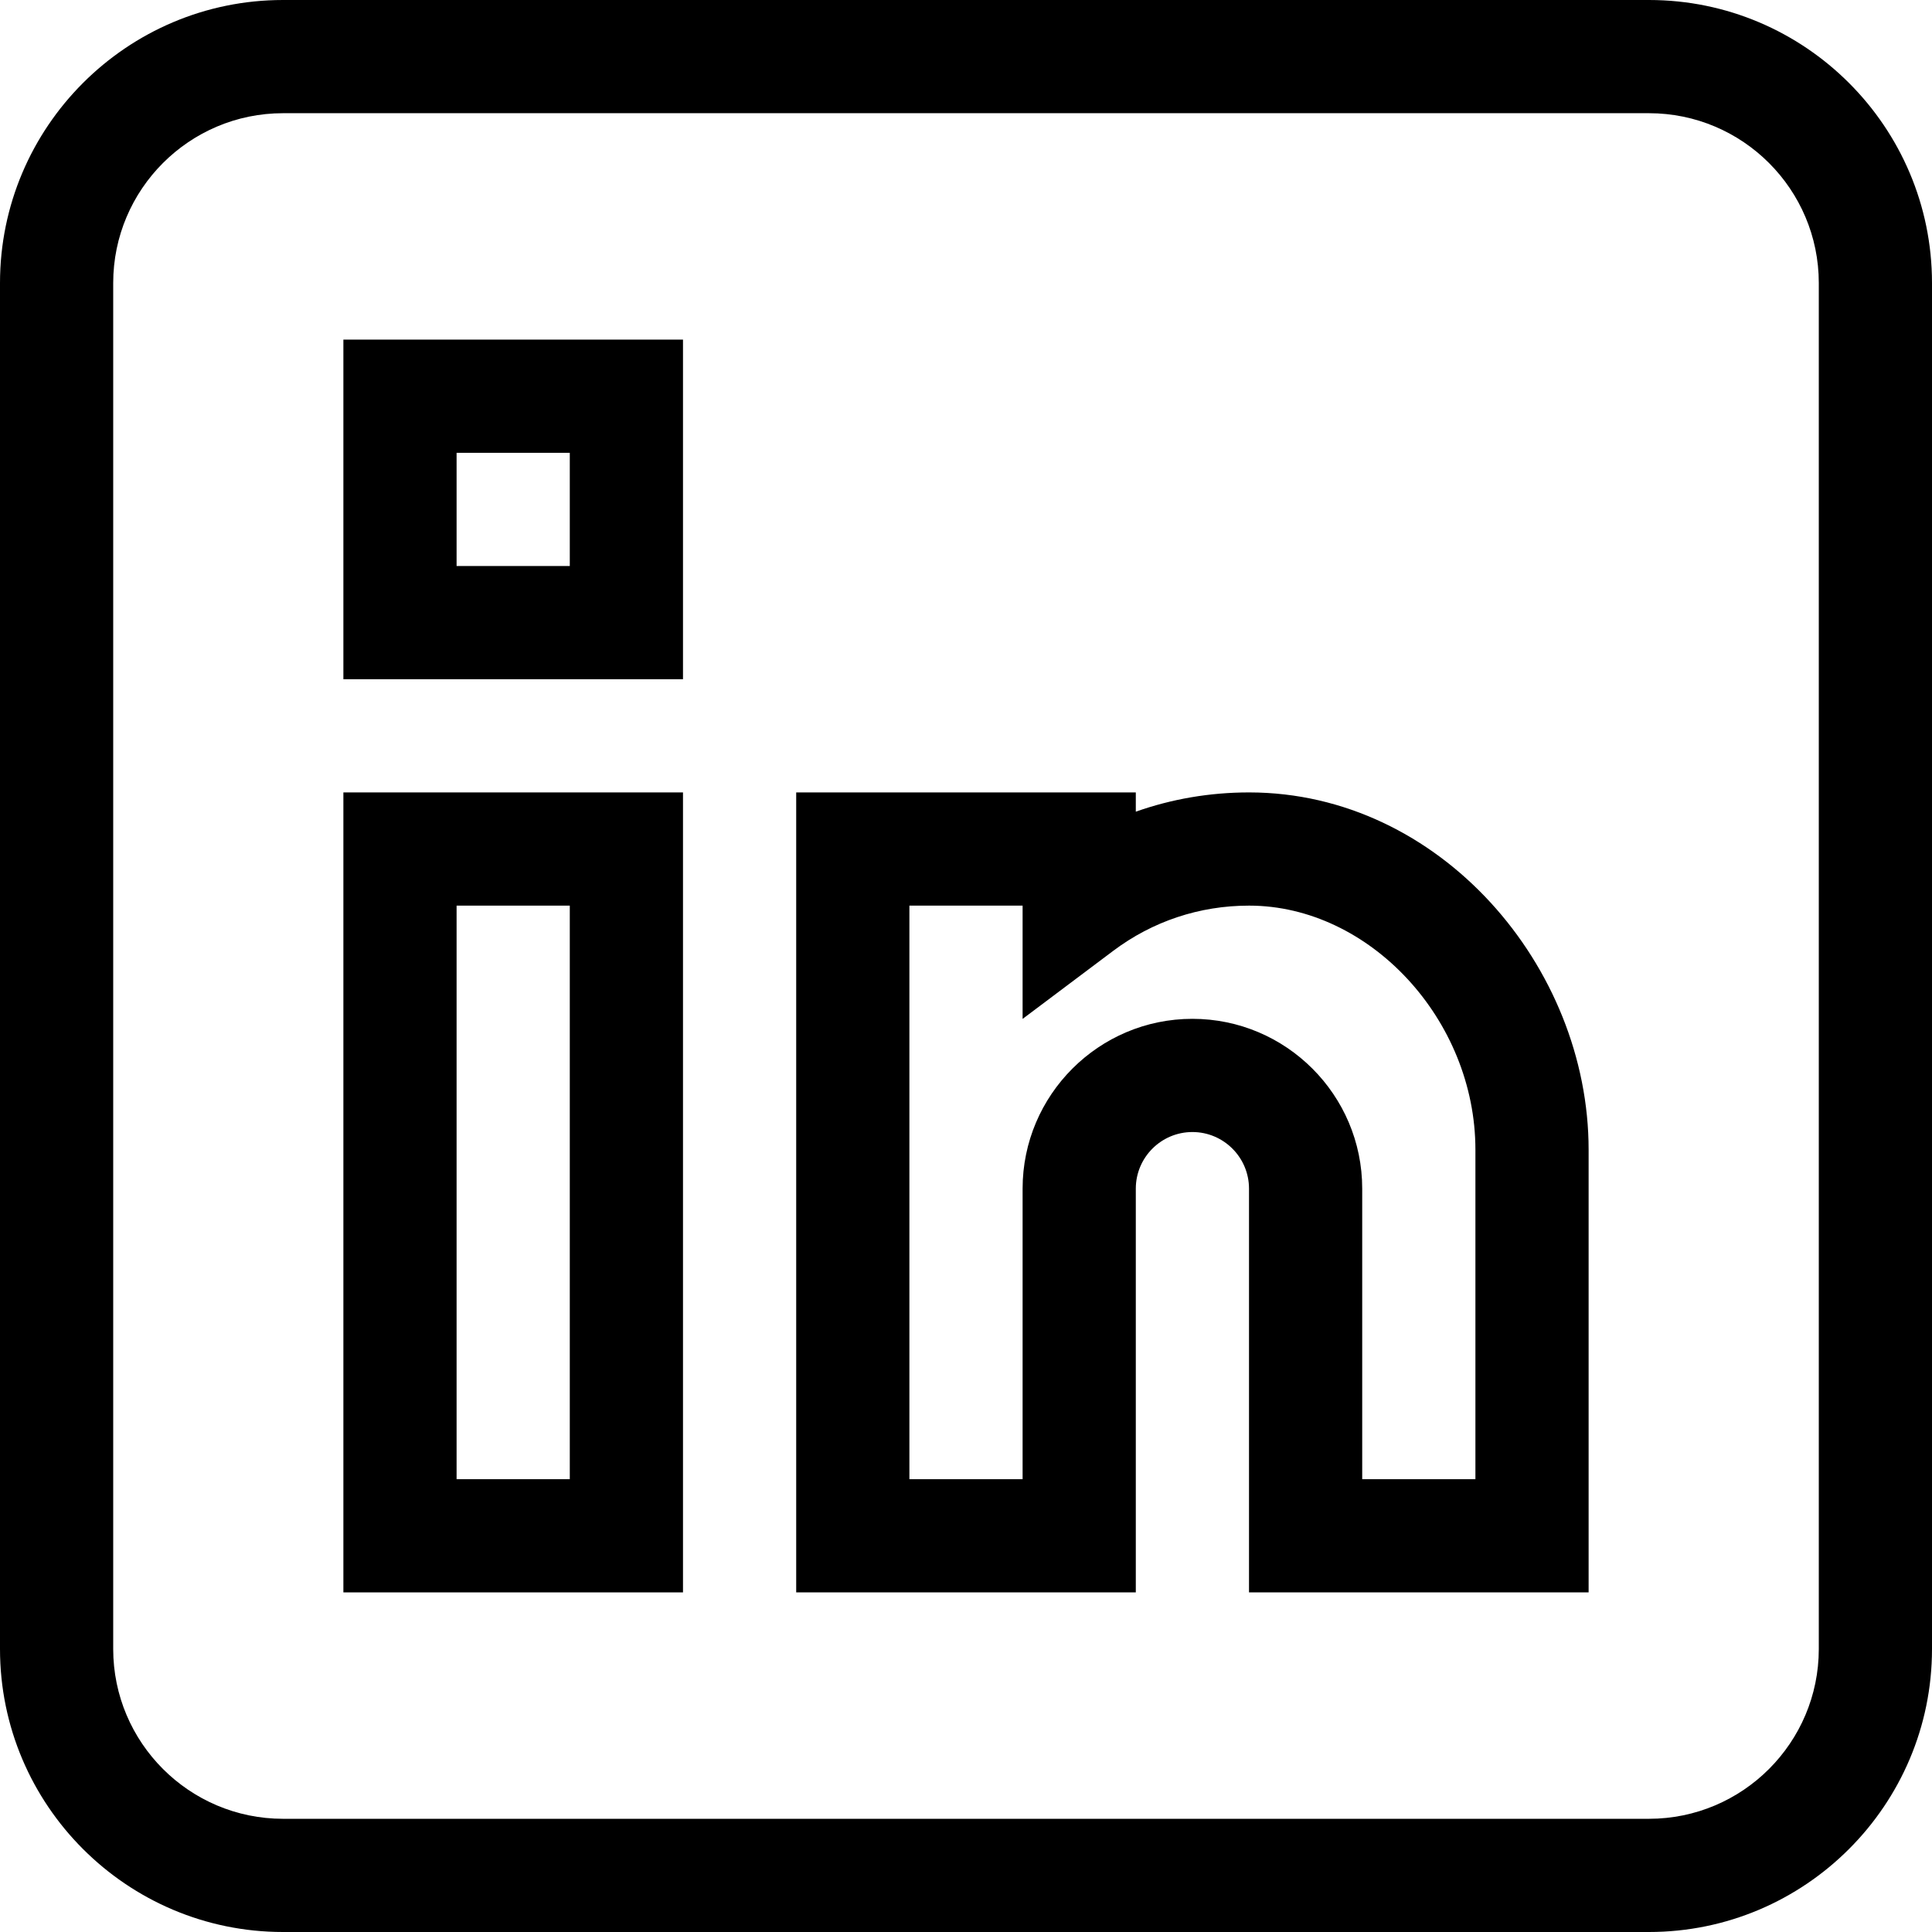
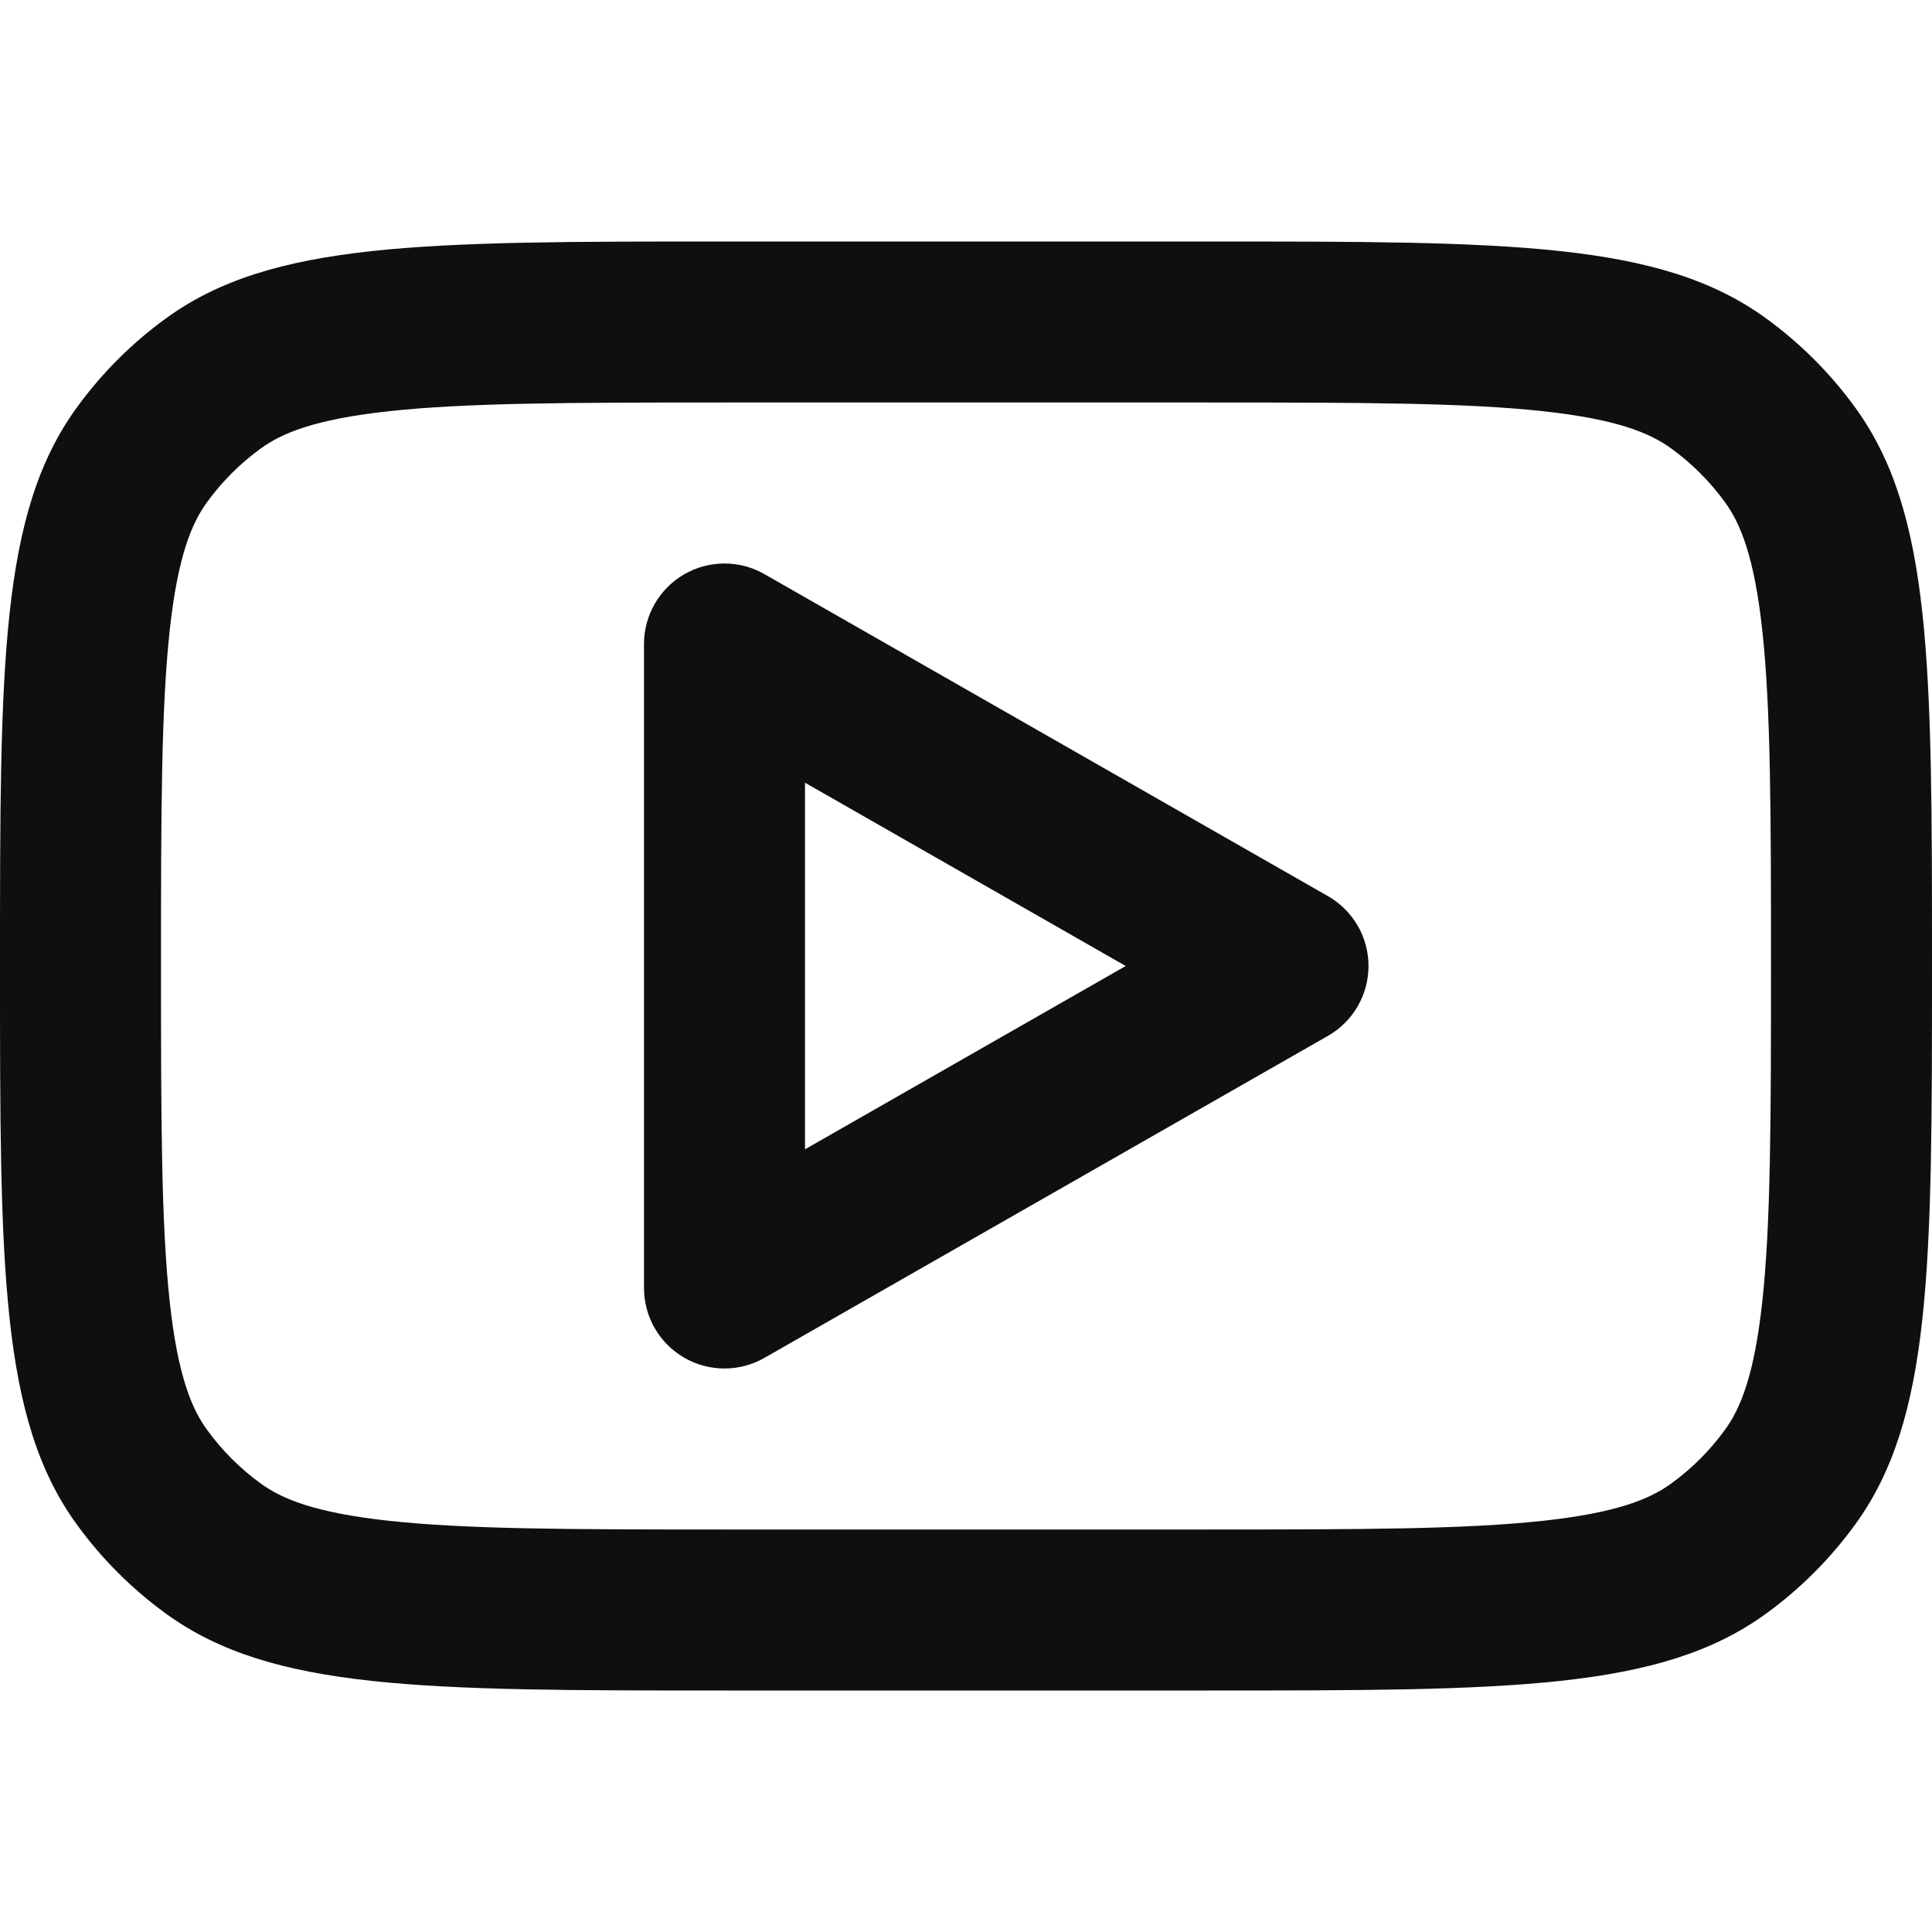
- <svg xmlns="http://www.w3.org/2000/svg" viewBox="0 0 512 512">
-   <path d="m437 0h-362c-41.355 0-75 33.645-75 75v362c0 41.355 33.645 75 75 75h362c41.355 0 75-33.645 75-75v-362c0-41.355-33.645-75-75-75zm45 437c0 24.812-20.188 45-45 45h-362c-24.812 0-45-20.188-45-45v-362c0-24.812 20.188-45 45-45h362c24.812 0 45 20.188 45 45zm0 0" />
-   <path d="m91 422h90v-212h-90zm30-182h30v152h-30zm0 0" />
-   <path d="m331.086 210c-.027 0-.059 0-.086 0-10.371 0-20.473 1.734-30 5.102v-5.102h-90v212h90v-107c0-8.27 6.73-15 15-15s15 6.73 15 15v107h90v-117.312c0-48.547-39.383-94.641-89.914-94.688zm59.914 182h-30v-77c0-24.812-20.188-45-45-45s-44.996 20.188-45 44.996v77.004h-30v-152h30v30.02l24.008-18.031c10.441-7.844 22.887-11.988 35.992-11.988h.059c31.93.031 59.941 30.258 59.941 64.688zm0 0" />
-   <path d="m91 180h90v-90h-90zm30-60h30v30h-30zm0 0" />
+ <svg xmlns="http://www.w3.org/2000/svg" width="800px" height="800px" viewBox="0 0 24 24" fill="none">
+   <path fill-rule="evenodd" clip-rule="evenodd" d="M9.496 7.132C9.187 6.955 8.806 6.956 8.498 7.135C8.19 7.314 8 7.644 8 8V16C8 16.357 8.19 16.686 8.498 16.865C8.806 17.044 9.187 17.045 9.496 16.868L16.496 12.868C16.808 12.69 17 12.359 17 12C17 11.641 16.808 11.31 16.496 11.132L9.496 7.132ZM13.984 12L10 14.277V9.723L13.984 12Z" fill="#0F0F0F" />
+   <path fill-rule="evenodd" clip-rule="evenodd" d="M0 12C0 8.25 0 6.375 0.955 5.061C1.263 4.637 1.637 4.263 2.061 3.955C3.375 3 5.25 3 9 3H15C18.75 3 20.625 3 21.939 3.955C22.363 4.263 22.737 4.637 23.045 5.061C24 6.375 24 8.25 24 12C24 15.75 24 17.625 23.045 18.939C22.737 19.363 22.363 19.737 21.939 20.045C20.625 21 18.75 21 15 21H9C5.25 21 3.375 21 2.061 20.045C1.637 19.737 1.263 19.363 0.955 18.939C0 17.625 0 15.75 0 12ZM9 5H15C16.919 5 18.198 5.003 19.167 5.108C20.099 5.209 20.504 5.384 20.763 5.573C21.018 5.758 21.242 5.982 21.427 6.237C21.616 6.496 21.791 6.901 21.892 7.833C21.997 8.802 22 10.081 22 12C22 13.919 21.997 15.198 21.892 16.167C21.791 17.099 21.616 17.504 21.427 17.763C21.242 18.018 21.018 18.242 20.763 18.427C20.504 18.616 20.099 18.791 19.167 18.892C18.198 18.997 16.919 19 15 19H9C7.081 19 5.802 18.997 4.833 18.892C3.901 18.791 3.496 18.616 3.237 18.427C2.982 18.242 2.758 18.018 2.573 17.763C2.384 17.504 2.209 17.099 2.108 16.167C2.003 15.198 2 13.919 2 12C2 10.081 2.003 8.802 2.108 7.833C2.209 6.901 2.384 6.496 2.573 6.237C2.758 5.982 2.982 5.758 3.237 5.573C3.496 5.384 3.901 5.209 4.833 5.108C5.802 5.003 7.081 5 9 5Z" fill="#0F0F0F" />
</svg>
